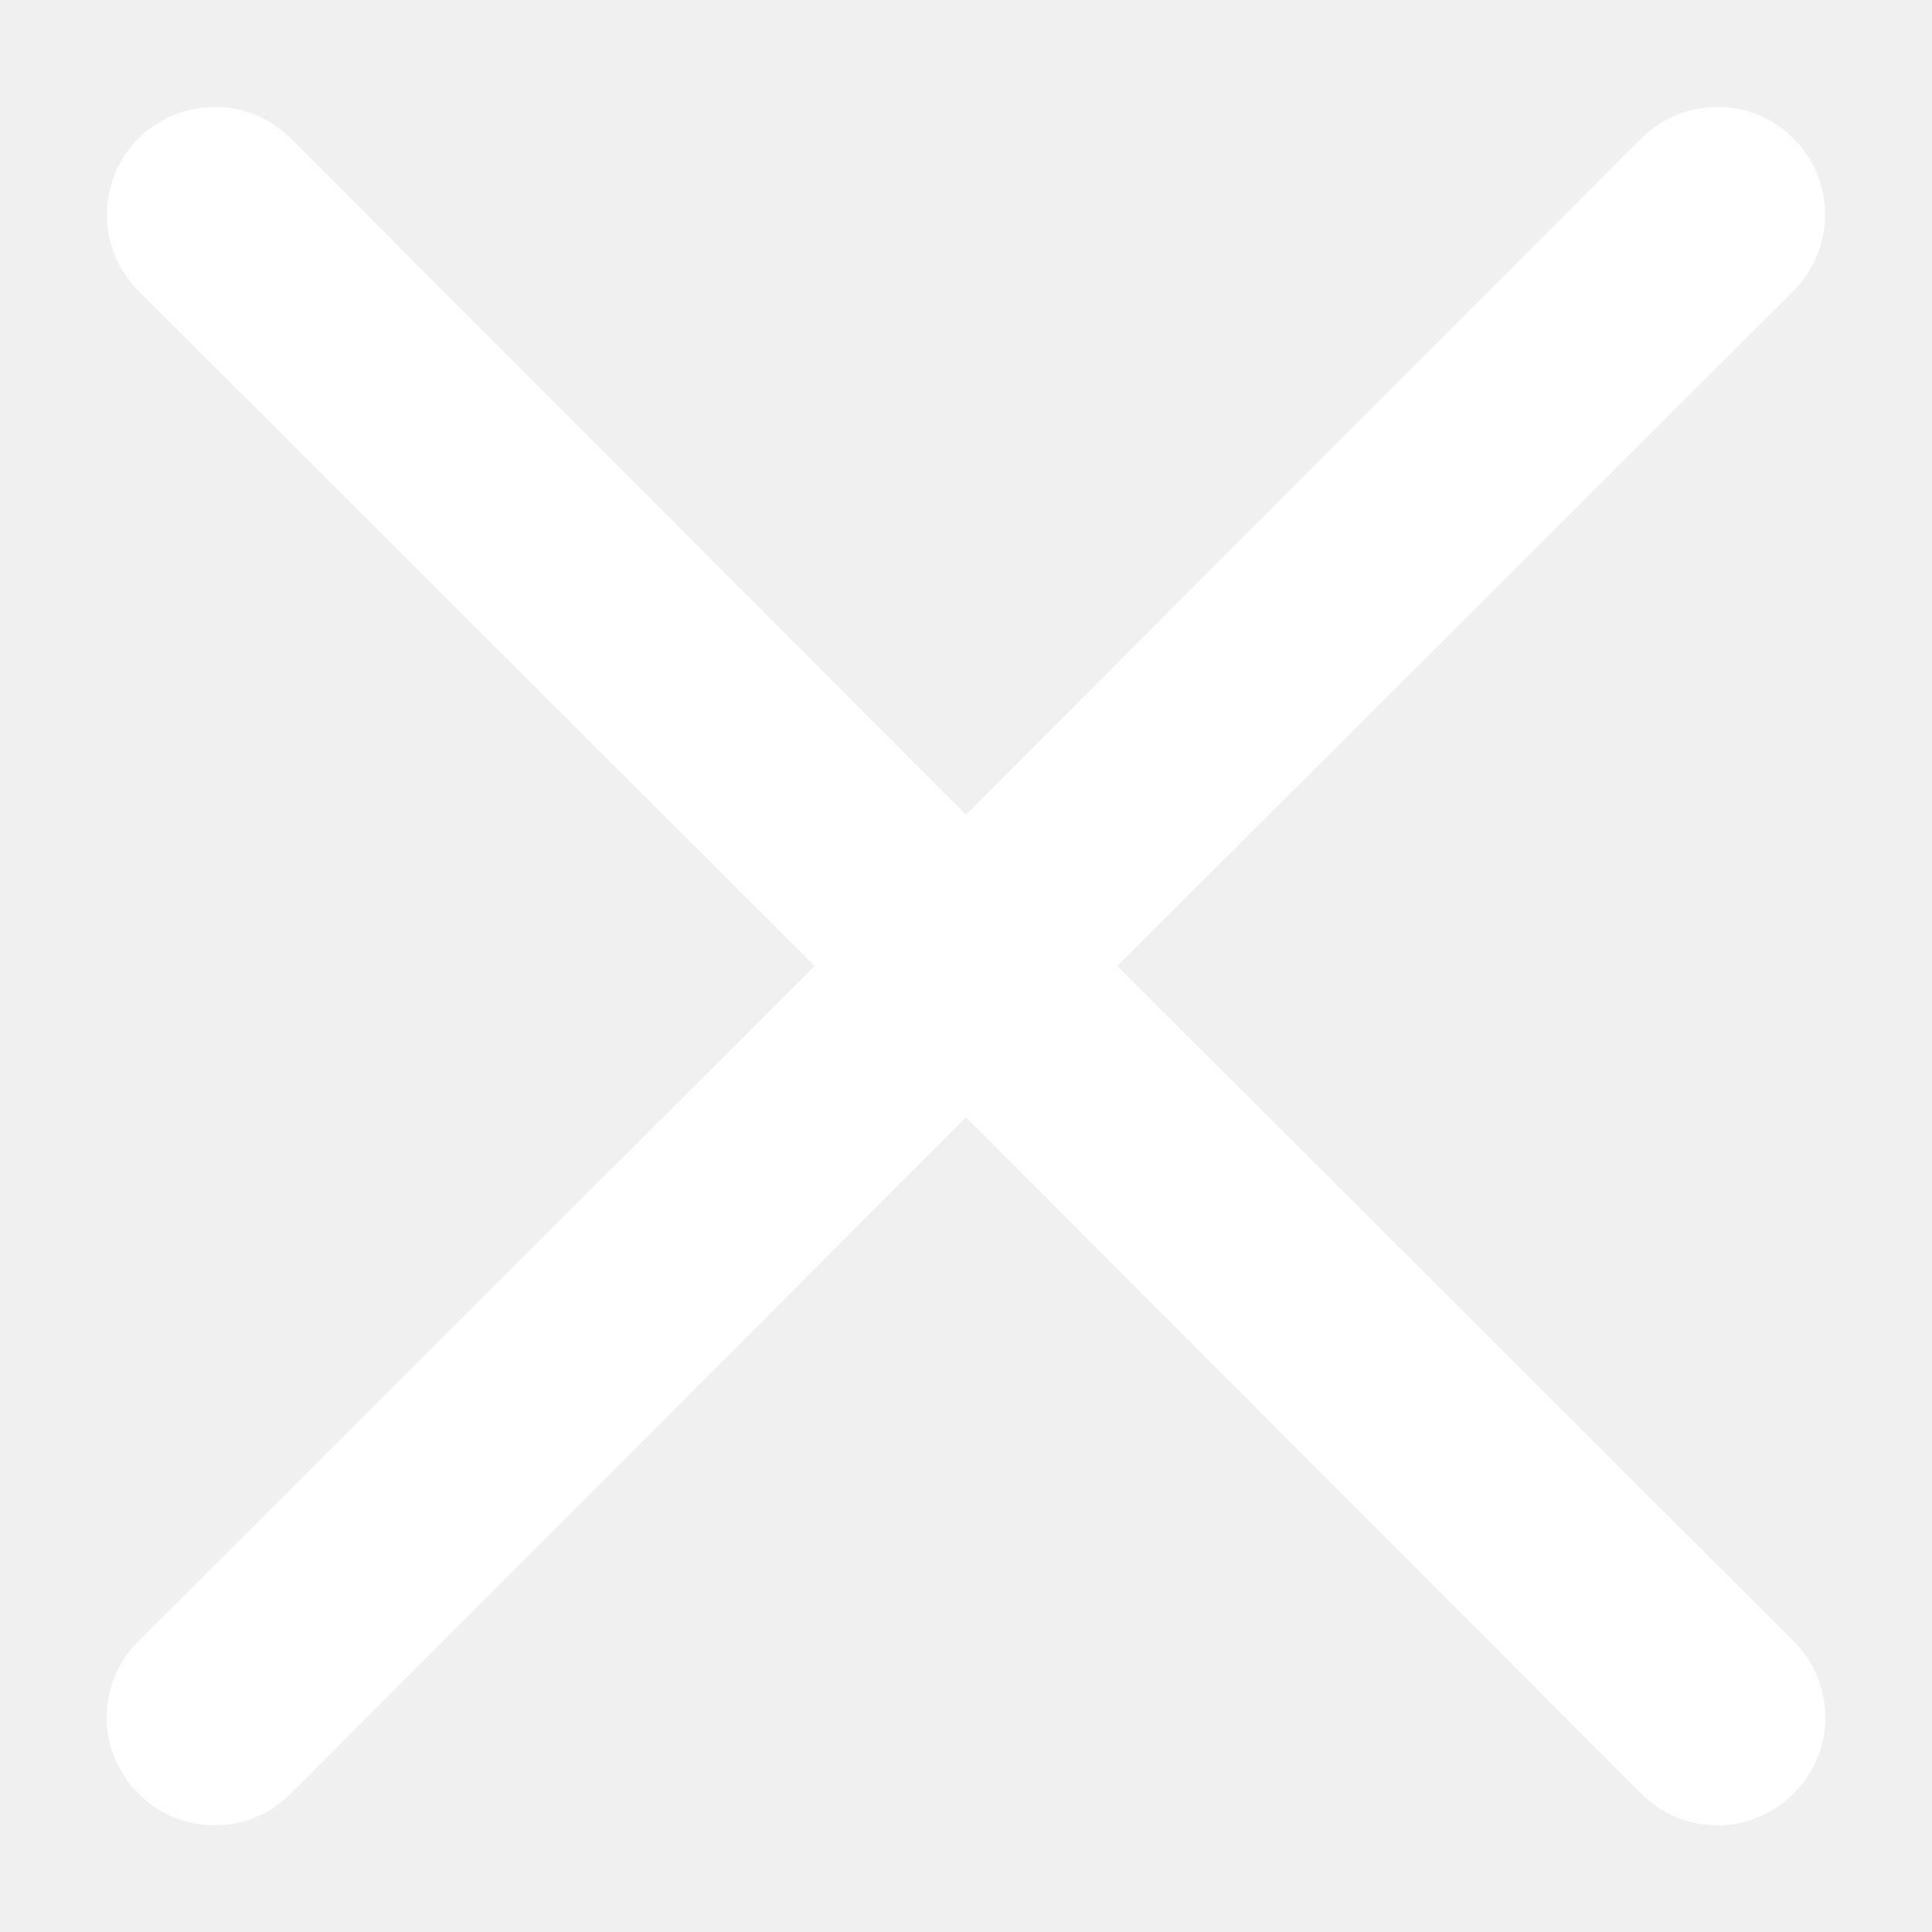
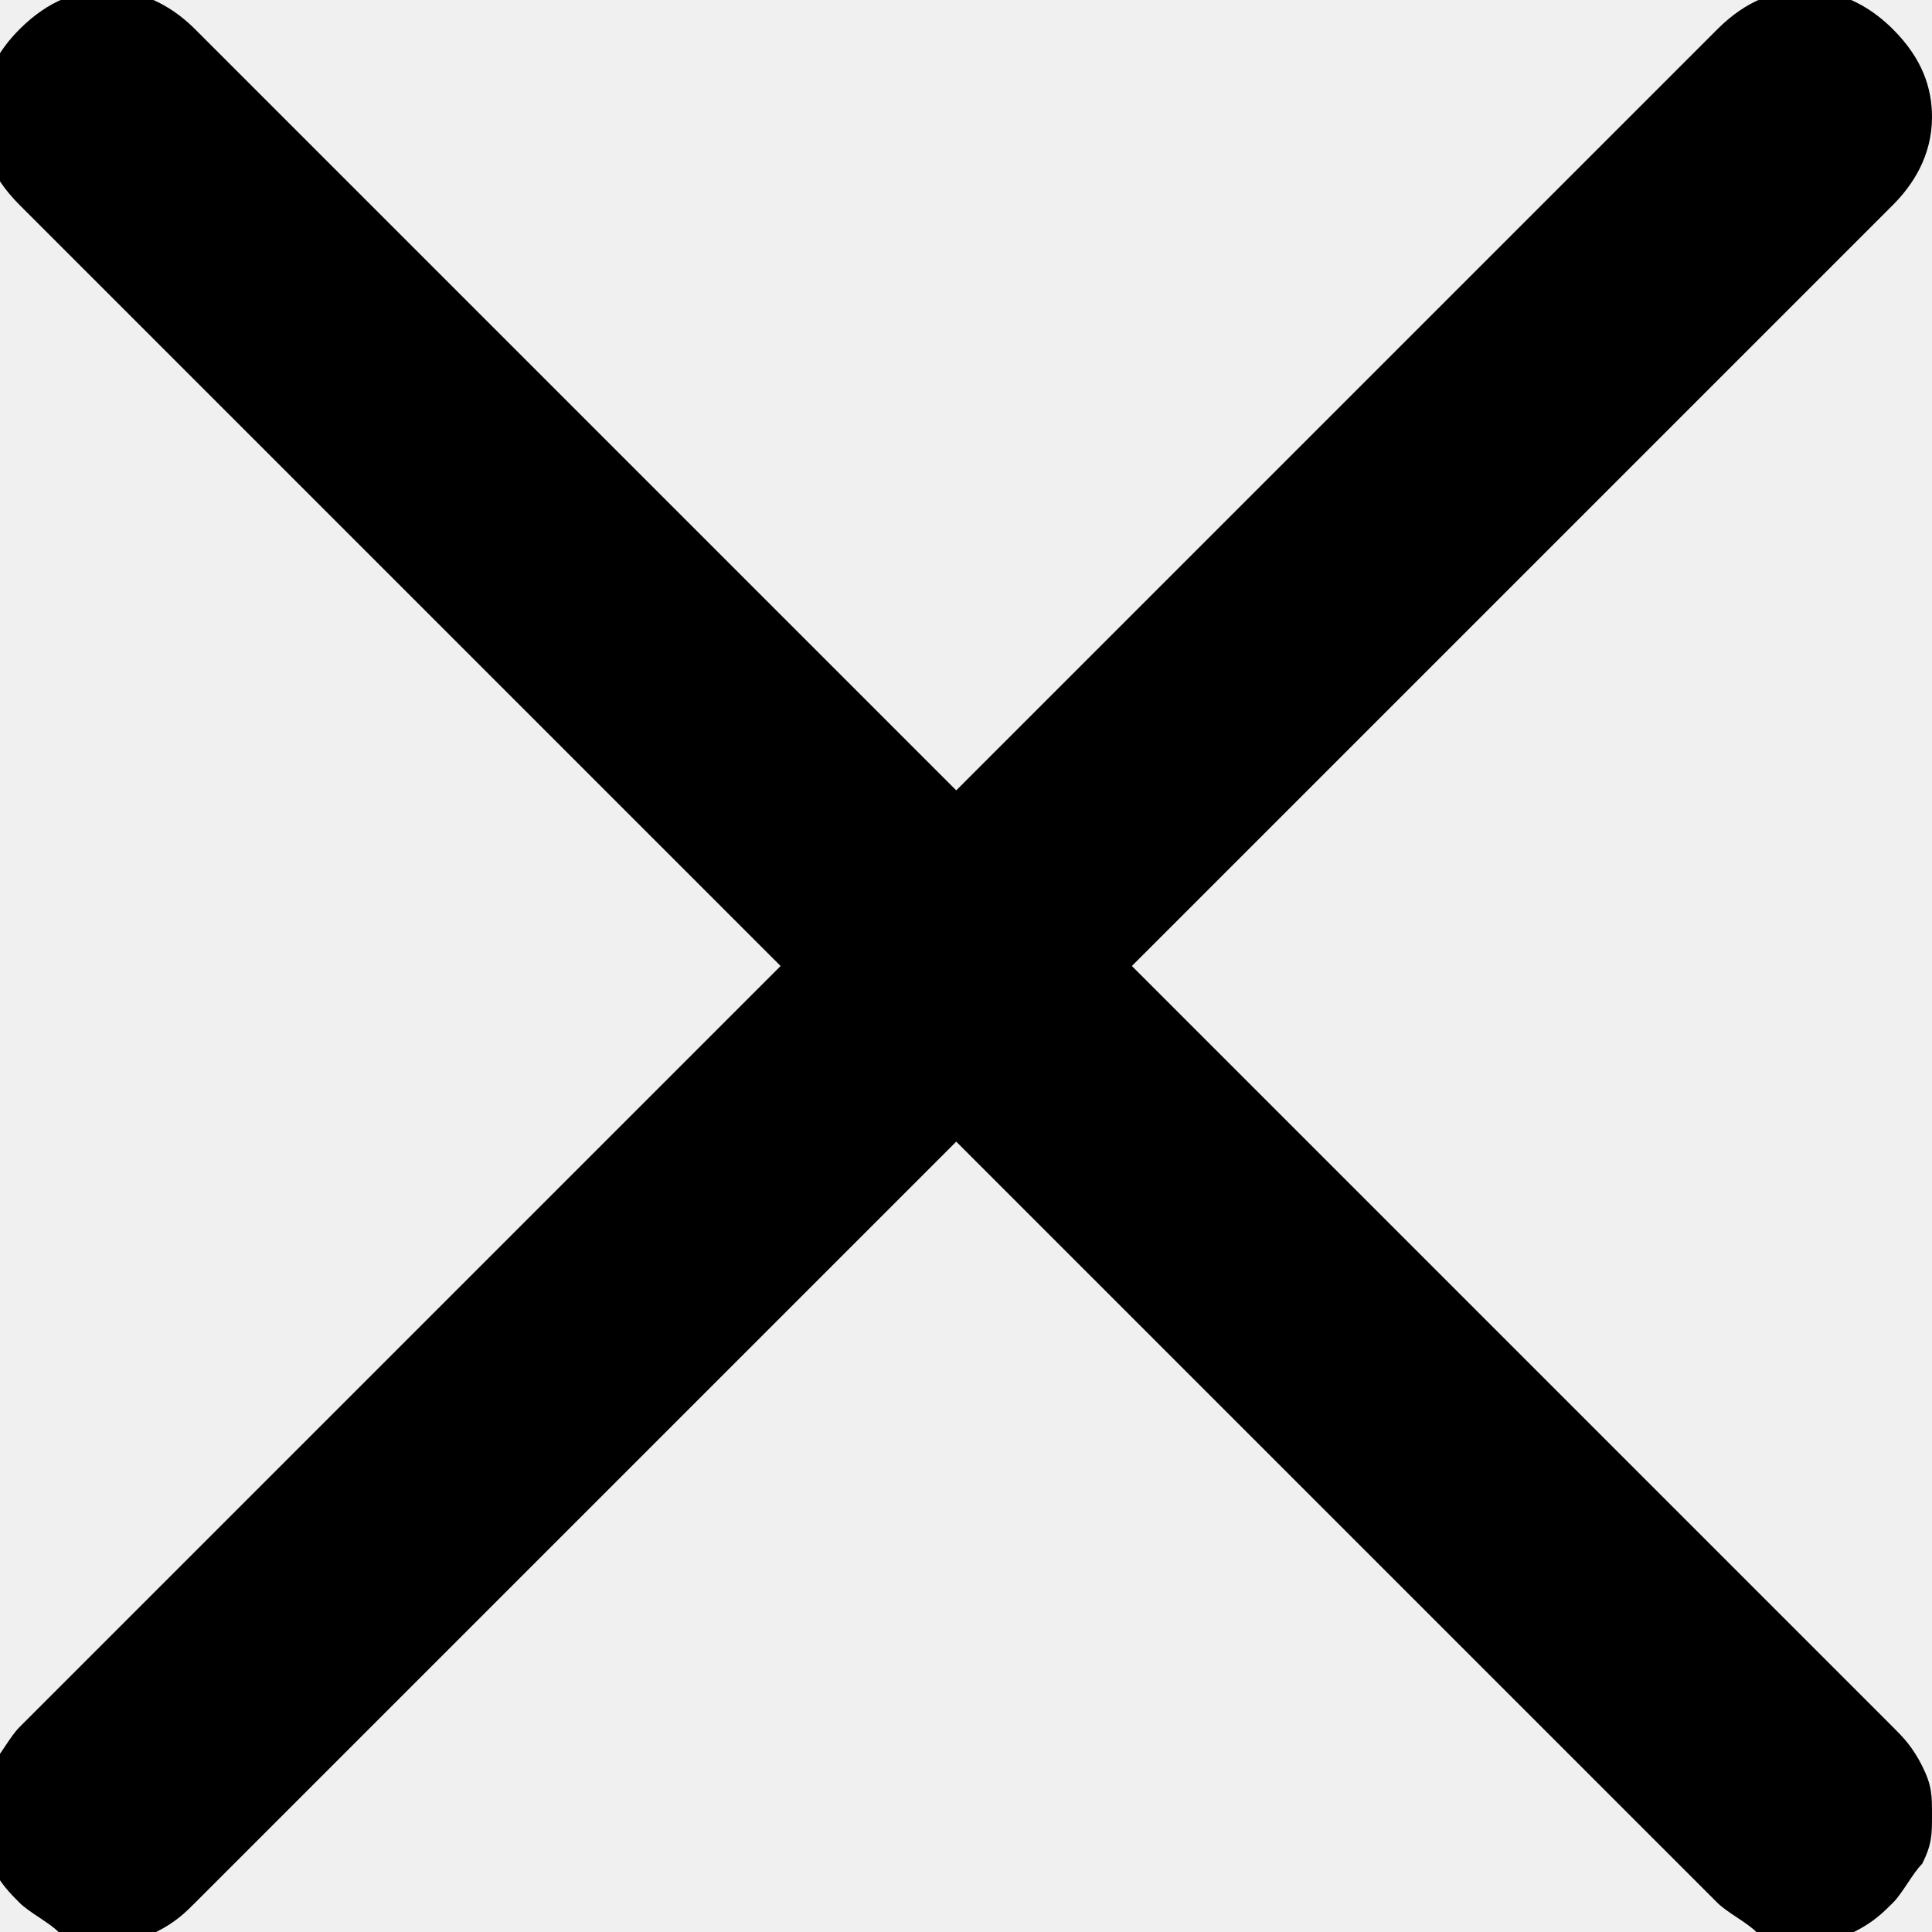
- <svg xmlns="http://www.w3.org/2000/svg" width="18" height="18" viewBox="0 0 18 18" fill="#FFF">
-   <path d="M10.41 9L16.71 2.71C16.898 2.522 17.004 2.266 17.004 2C17.004 1.734 16.898 1.478 16.71 1.29C16.522 1.102 16.266 0.996 16 0.996C15.734 0.996 15.478 1.102 15.29 1.29L9 7.59L2.71 1.29C2.522 1.102 2.266 0.996 2 0.996C1.734 0.996 1.478 1.102 1.29 1.29C1.102 1.478 0.996 1.734 0.996 2C0.996 2.266 1.102 2.522 1.29 2.71L7.59 9L1.29 15.29C1.196 15.383 1.122 15.494 1.071 15.615C1.02 15.737 0.994 15.868 0.994 16C0.994 16.132 1.02 16.263 1.071 16.385C1.122 16.506 1.196 16.617 1.29 16.71C1.383 16.804 1.494 16.878 1.615 16.929C1.737 16.98 1.868 17.006 2 17.006C2.132 17.006 2.263 16.98 2.385 16.929C2.506 16.878 2.617 16.804 2.71 16.71L9 10.41L15.29 16.71C15.383 16.804 15.493 16.878 15.615 16.929C15.737 16.98 15.868 17.006 16 17.006C16.132 17.006 16.263 16.98 16.384 16.929C16.506 16.878 16.617 16.804 16.71 16.71C16.804 16.617 16.878 16.506 16.929 16.385C16.98 16.263 17.006 16.132 17.006 16C17.006 15.868 16.98 15.737 16.929 15.615C16.878 15.494 16.804 15.383 16.71 15.29L10.41 9Z" fill="#FFFFFF" />
+ <svg xmlns="http://www.w3.org/2000/svg" xml:space="preserve" width="0.167in" height="0.167in" version="1.1" style="shape-rendering:geometricPrecision; text-rendering:geometricPrecision; image-rendering:optimizeQuality; fill-rule:evenodd; clip-rule:evenodd" viewBox="0 0 1.98 1.98">
+   <defs>
+     <style type="text/css">
+    
+     .fil0 {fill:#33CC66}
+     .fil1 {fill:black;fill-rule:nonzero}
+    
+   </style>
+   </defs>
+   <rect class="fil0" x="-132.39" y="-93.93" width="97.93" height="138.5" />
+   <g id="Layer_x0020_1">
+     <path class="fil1" d="M1.16 0.99l0.78 -0.78c0.02,-0.02 0.04,-0.05 0.04,-0.09 0,-0.03 -0.01,-0.06 -0.04,-0.09 -0.02,-0.02 -0.05,-0.04 -0.09,-0.04 -0.03,0 -0.06,0.01 -0.09,0.04l-0.78 0.78 -0.78 -0.78c-0.02,-0.02 -0.05,-0.04 -0.09,-0.04 -0.03,0 -0.06,0.01 -0.09,0.04 -0.02,0.02 -0.04,0.05 -0.04,0.09 0,0.03 0.01,0.06 0.04,0.09l0.78 0.78 -0.78 0.78c-0.01,0.01 -0.02,0.03 -0.03,0.04 -0.01,0.02 -0.01,0.03 -0.01,0.05 0,0.02 0,0.03 0.01,0.05 0.01,0.02 0.02,0.03 0.03,0.04 0.01,0.01 0.03,0.02 0.04,0.03 0.02,0.01 0.03,0.01 0.05,0.01 0.02,0 0.03,-0 0.05,-0.01 0.02,-0.01 0.03,-0.02 0.04,-0.03l0.78 -0.78 0.78 0.78c0.01,0.01 0.03,0.02 0.04,0.03 0.02,0.01 0.03,0.01 0.05,0.01 0.02,0 0.03,-0 0.05,-0.01 0.02,-0.01 0.03,-0.02 0.04,-0.03 0.01,-0.01 0.02,-0.03 0.03,-0.04 0.01,-0.02 0.01,-0.03 0.01,-0.05 0,-0.02 -0,-0.03 -0.01,-0.05 -0.01,-0.02 -0.02,-0.03 -0.03,-0.04l-0.78 -0.78z" />
+   </g>
</svg>
